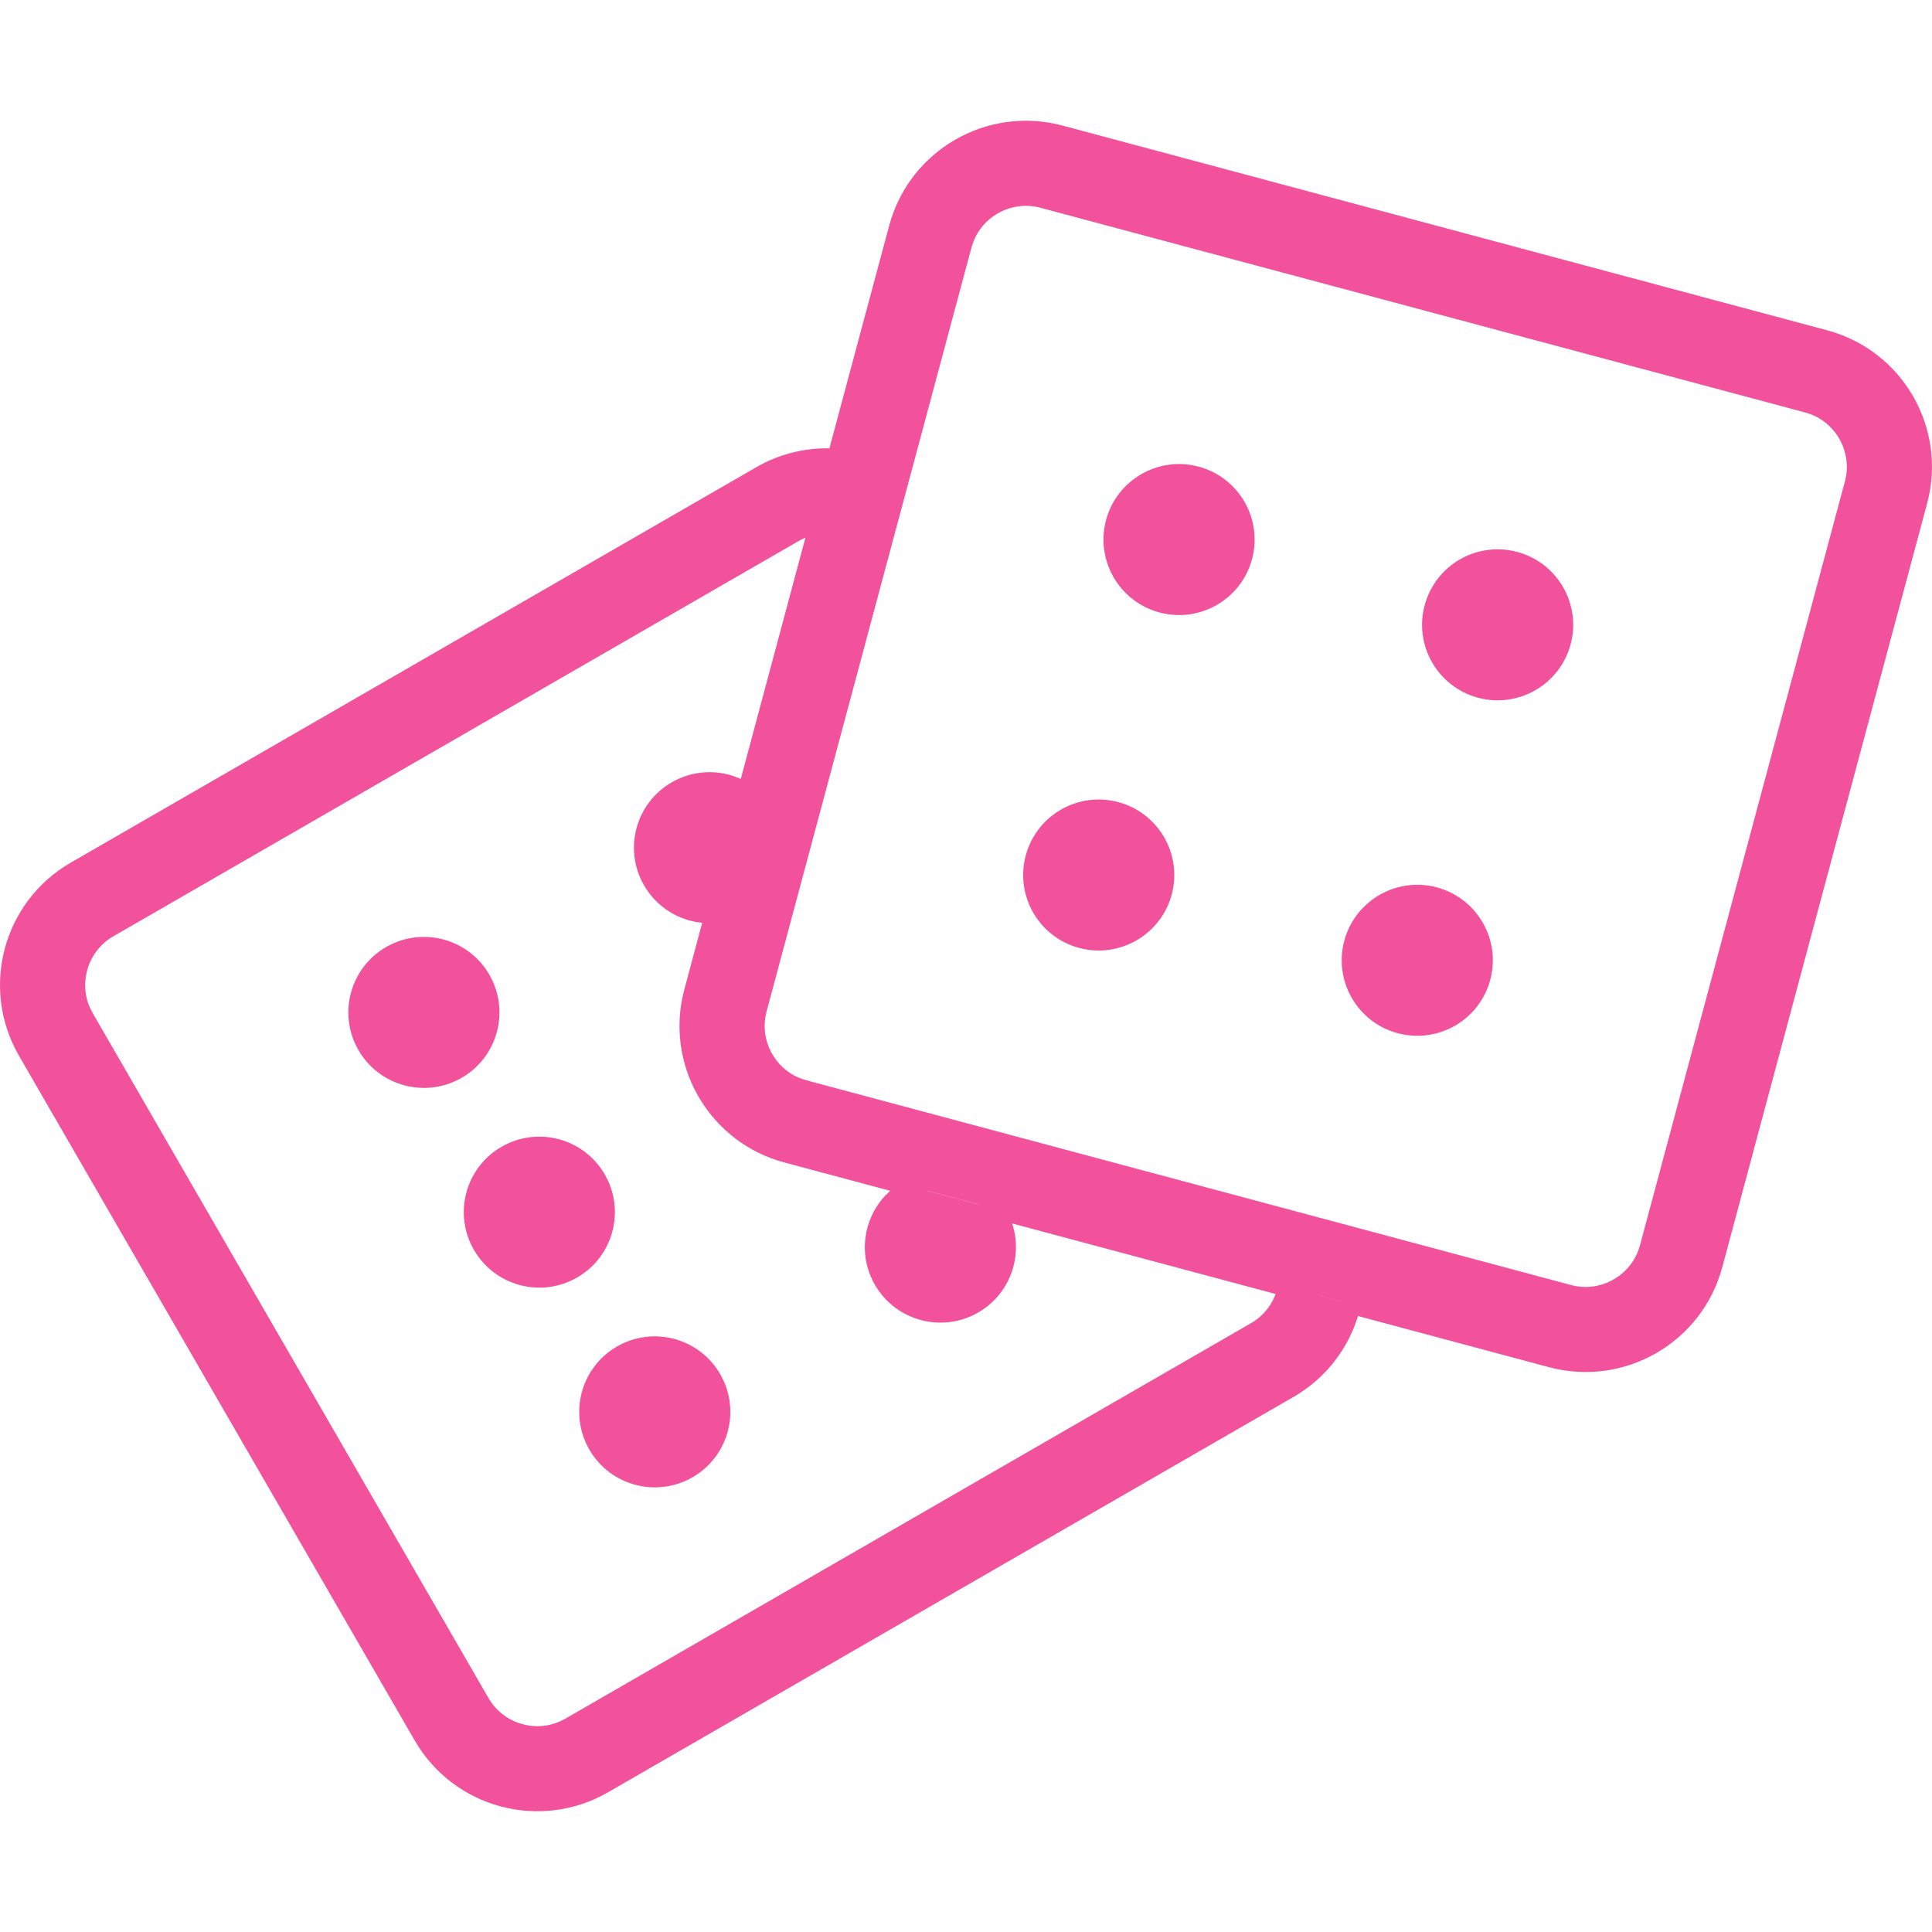
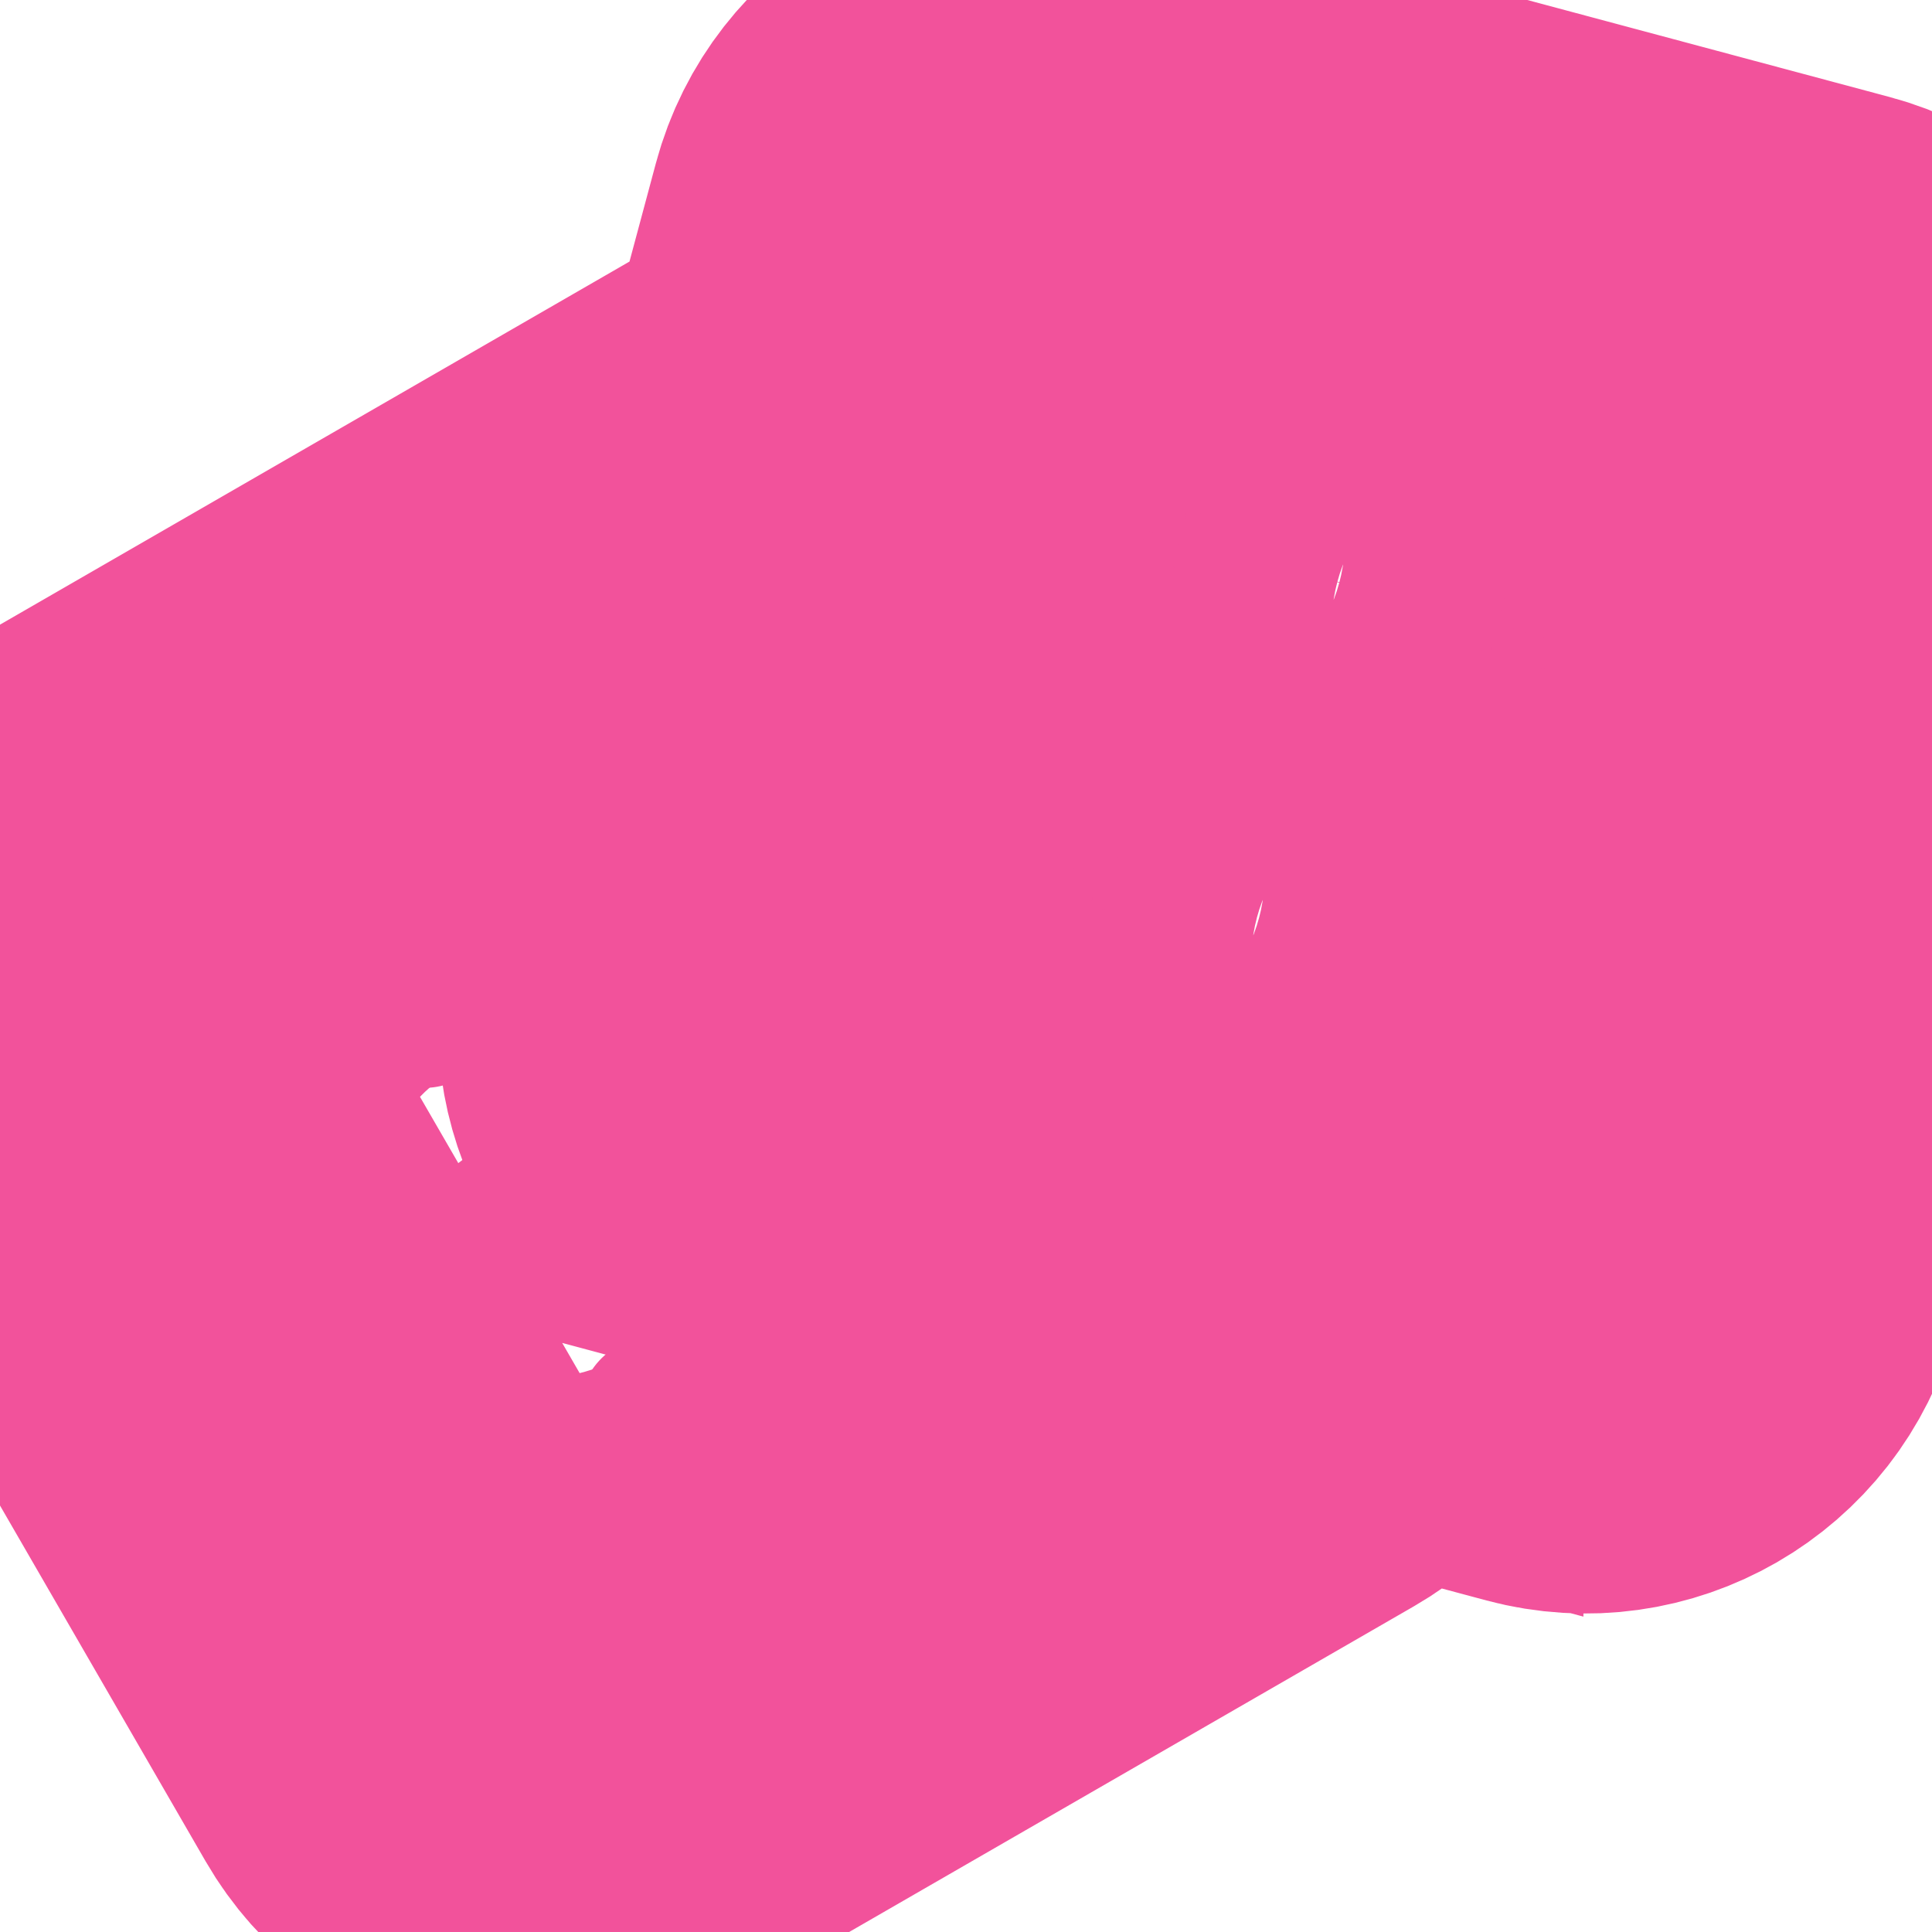
<svg xmlns="http://www.w3.org/2000/svg" width="800px" height="800px" viewBox="0 -2.5 40 40" version="1.1">
-   <g id="icons" stroke="none" stroke-width="10" fill="none" fill-rule="evenodd">
+   <g id="icons" stroke="#f2529b" stroke-width="10" fill="none" fill-rule="evenodd">
    <g id="ui-gambling-website-lined-icnos-casinoshunter" transform="translate(-990, -542)" fill="#f2529b" fill-rule="nonzero">
      <g id="square-filled" transform="translate(50, 120)">
        <path d="M961.999,422.1 L977.828,426.338 C979.391,426.756 980.318,428.361 979.899,429.922 L975.658,445.736 C975.239,447.297 973.633,448.224 972.07,447.806 L968.116,446.747 C967.901,447.447 967.432,448.046 966.781,448.422 L952.589,456.607 C951.188,457.416 949.396,456.936 948.587,455.536 L940.393,441.358 C939.584,439.958 940.064,438.168 941.465,437.36 L955.657,429.174 C956.11,428.913 956.614,428.78 957.132,428.782 L957.172,428.783 L958.41,424.17 C958.829,422.609 960.436,421.682 961.999,422.1 Z M956.676,430.631 L956.607,430.663 L956.539,430.699 L942.347,438.885 C941.826,439.185 941.625,439.827 941.862,440.364 L941.92,440.477 L950.113,454.655 C950.414,455.176 951.056,455.377 951.594,455.14 L951.707,455.082 L965.899,446.896 C966.1,446.781 966.257,446.612 966.357,446.414 L966.411,446.291 L960.955,444.83 C961.184,445.519 960.906,446.297 960.252,446.674 C959.503,447.105 958.547,446.849 958.115,446.102 C957.763,445.494 957.868,444.747 958.326,444.256 L958.43,444.154 L956.241,443.568 C954.734,443.165 953.817,441.658 954.129,440.151 L954.169,439.984 L954.538,438.606 C954.041,438.557 953.591,438.275 953.335,437.831 C952.903,437.084 953.16,436.128 953.908,435.697 C954.304,435.468 954.768,435.429 955.184,435.567 L955.337,435.627 L956.676,430.631 Z M954.911,447.95 L954.98,448.084 C955.311,448.808 955.043,449.678 954.338,450.085 C953.59,450.516 952.634,450.26 952.202,449.513 C951.77,448.765 952.026,447.809 952.774,447.378 C953.522,446.946 954.479,447.202 954.911,447.95 Z M966.847,446.202 L967.783,446.453 L967.783,446.452 L966.847,446.202 Z M952.521,443.815 L952.59,443.949 C952.921,444.673 952.653,445.543 951.949,445.949 C951.2,446.381 950.244,446.125 949.812,445.377 C949.38,444.63 949.636,443.674 950.384,443.243 C951.132,442.811 952.089,443.067 952.521,443.815 Z M960.153,424.505 L960.113,424.626 L955.872,440.439 C955.716,441.02 956.028,441.616 956.576,441.828 L956.697,441.867 L972.526,446.105 C973.107,446.26 973.703,445.949 973.916,445.401 L973.955,445.28 L978.197,429.467 C978.352,428.886 978.041,428.291 977.493,428.078 L977.371,428.039 L961.543,423.802 C960.961,423.646 960.365,423.957 960.153,424.505 Z M959.193,444.15 L959.19,444.152 L960.275,444.443 L960.273,444.44 L959.193,444.15 Z M950.131,439.679 L950.2,439.813 C950.531,440.537 950.263,441.408 949.559,441.814 C948.811,442.246 947.854,441.99 947.422,441.242 C946.99,440.495 947.246,439.539 947.995,439.107 C948.743,438.676 949.699,438.932 950.131,439.679 Z M969.748,437.872 C970.582,438.096 971.078,438.952 970.854,439.786 C970.631,440.62 969.773,441.115 968.938,440.891 C968.104,440.668 967.609,439.811 967.832,438.977 C968.056,438.144 968.914,437.649 969.748,437.872 Z M963.153,436.107 C963.987,436.33 964.482,437.187 964.259,438.021 C964.035,438.854 963.177,439.349 962.343,439.126 C961.508,438.902 961.013,438.045 961.237,437.212 C961.46,436.378 962.318,435.883 963.153,436.107 Z M971.412,430.927 C972.246,431.15 972.741,432.007 972.518,432.841 C972.294,433.674 971.436,434.169 970.602,433.946 C969.767,433.722 969.272,432.865 969.496,432.032 C969.719,431.198 970.577,430.703 971.412,430.927 Z M964.816,429.161 C965.651,429.385 966.146,430.242 965.922,431.075 C965.699,431.909 964.841,432.404 964.006,432.18 C963.172,431.957 962.677,431.1 962.9,430.266 C963.124,429.433 963.982,428.938 964.816,429.161 Z" id="craps">

</path>
      </g>
    </g>
  </g>
</svg>
